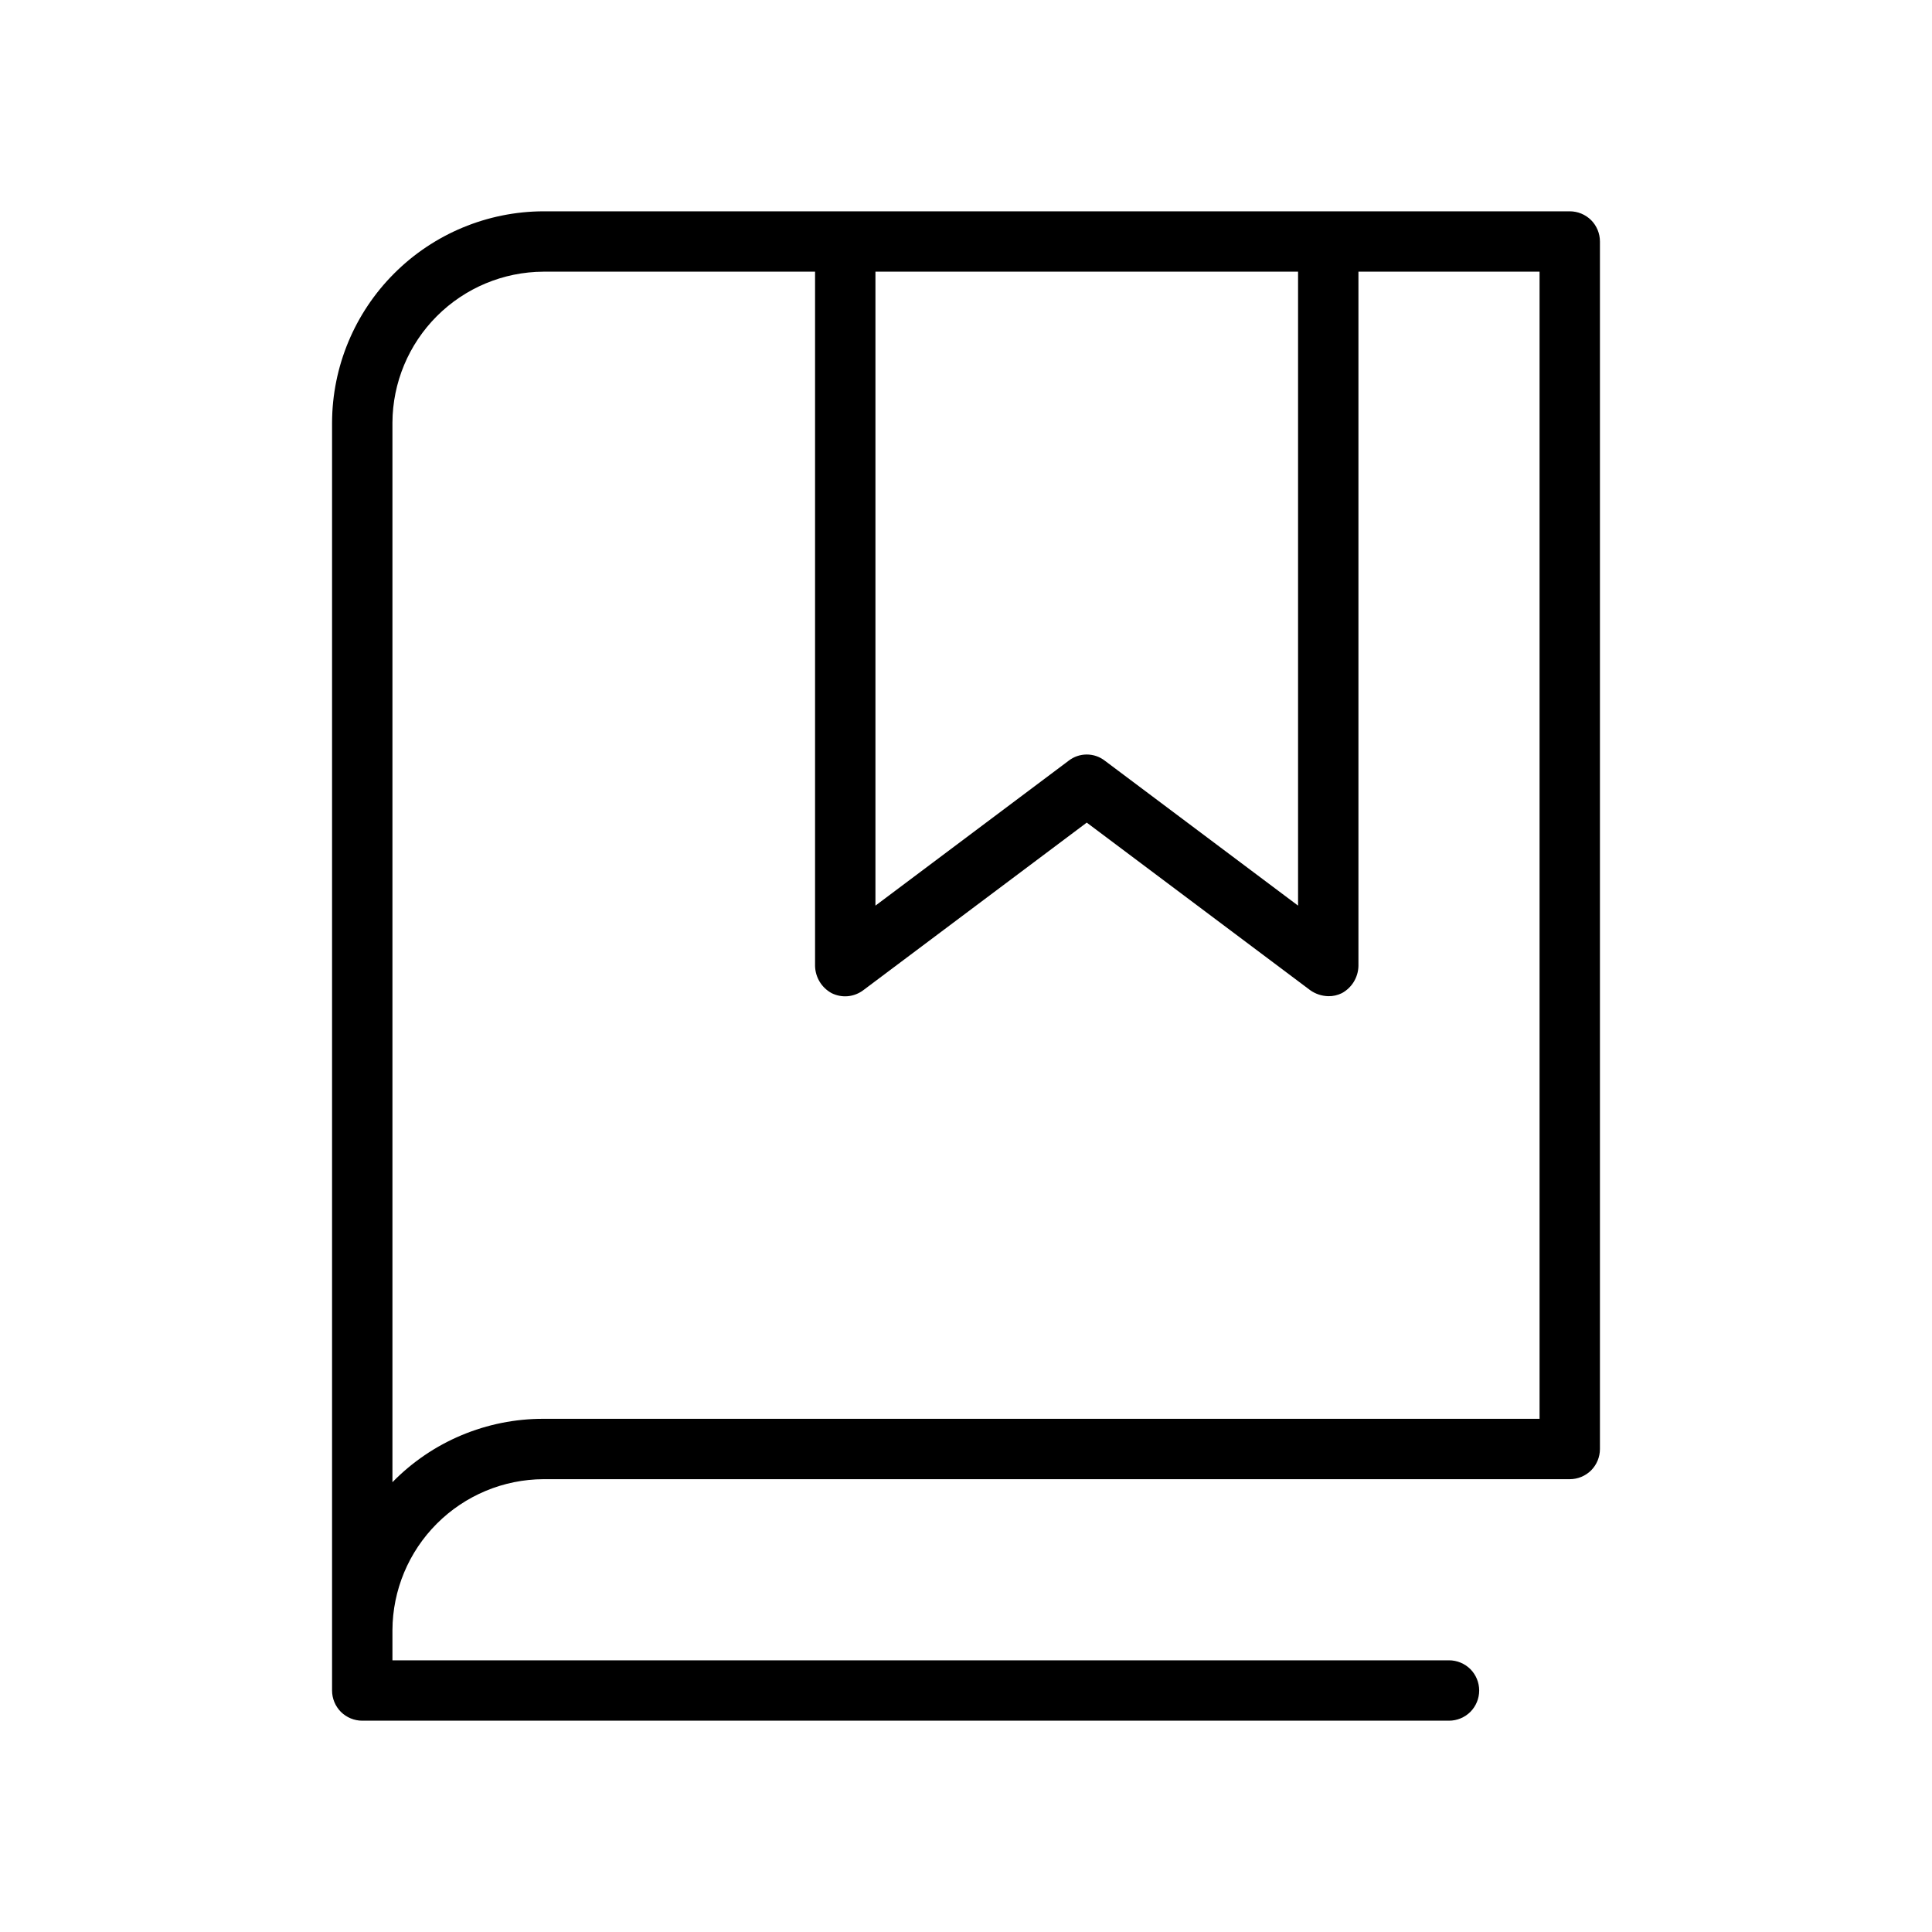
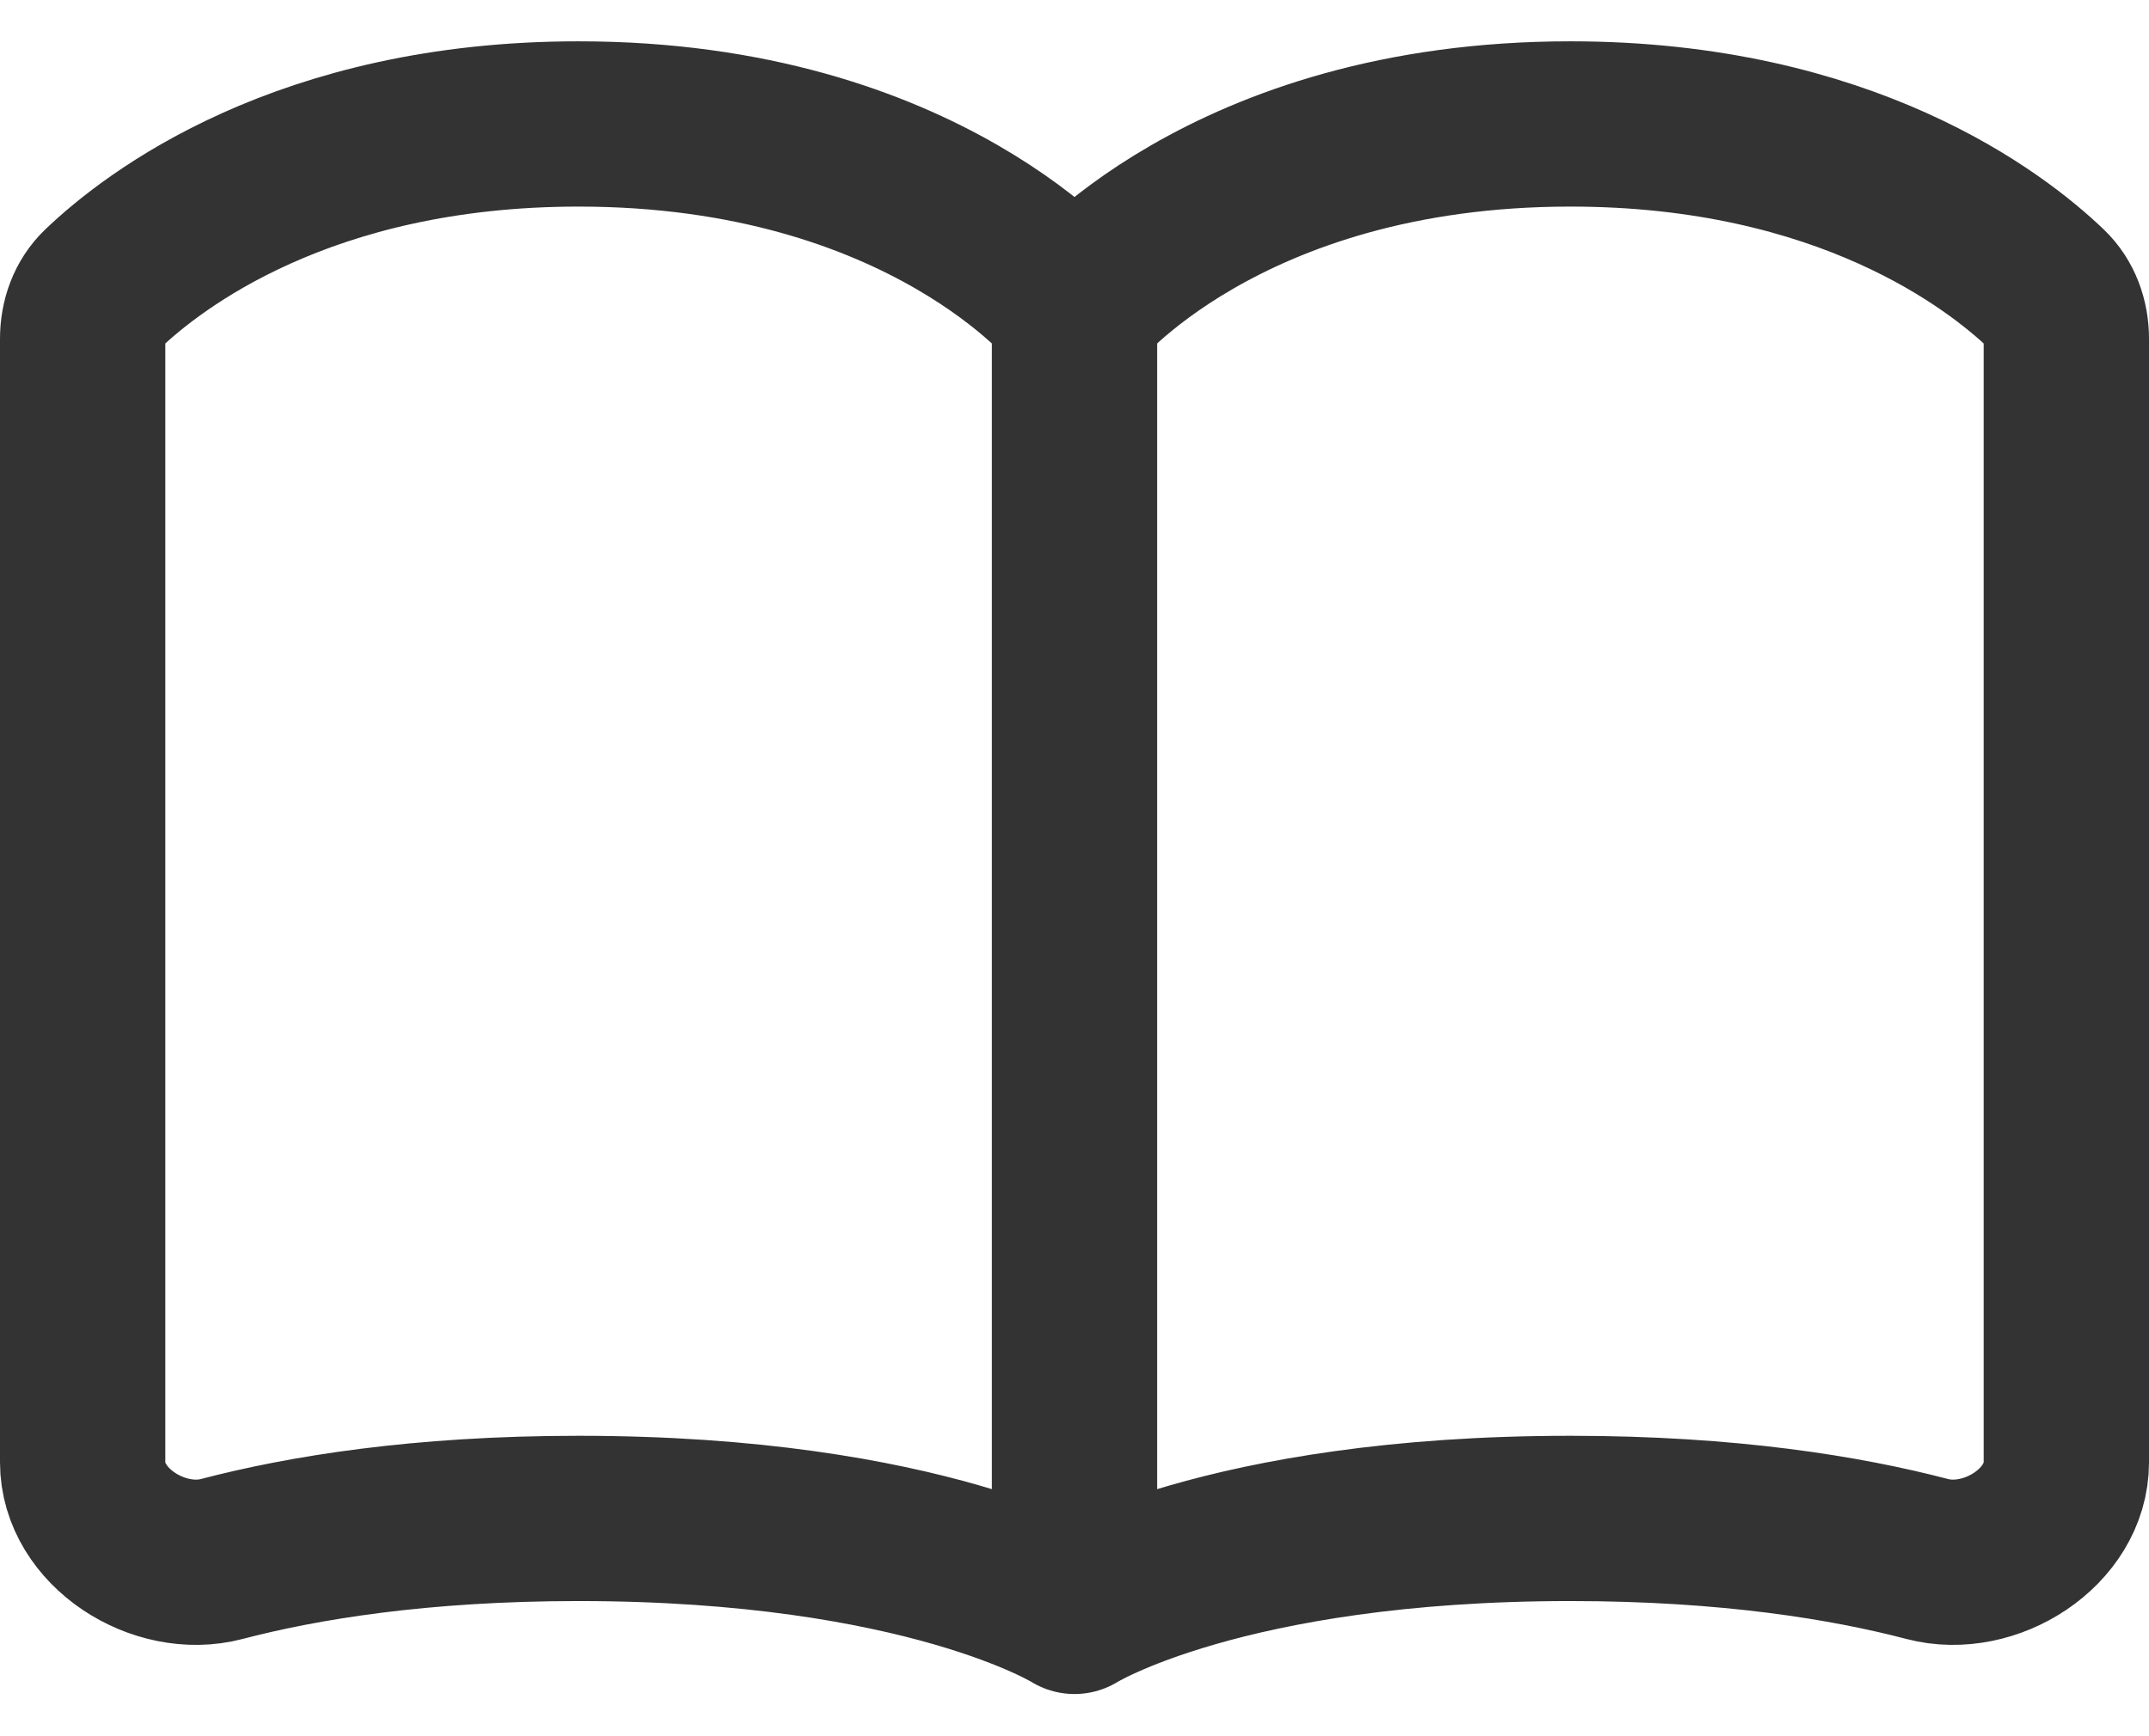
- <svg xmlns="http://www.w3.org/2000/svg" width="32" height="32" viewBox="0 0 32 32" fill="current" stroke="current">
-   <path d="M26 3.5H9C8.073 3.503 7.184 3.873 6.529 4.529C5.873 5.184 5.503 6.073 5.5 7V28C5.5 28.133 5.553 28.26 5.646 28.354C5.74 28.447 5.867 28.5 6 28.5H24C24.133 28.5 24.26 28.447 24.354 28.354C24.447 28.26 24.5 28.133 24.5 28C24.5 27.867 24.447 27.74 24.354 27.646C24.26 27.553 24.133 27.5 24 27.5H6.5V27C6.503 26.338 6.768 25.704 7.236 25.236C7.704 24.768 8.338 24.503 9 24.5H26C26.133 24.5 26.26 24.447 26.354 24.354C26.447 24.26 26.5 24.133 26.5 24V4C26.5 3.867 26.447 3.74 26.354 3.646C26.26 3.553 26.133 3.5 26 3.5ZM14.5 4.5H21.5V15L18.3 12.6C18.214 12.533 18.109 12.497 18 12.497C17.891 12.497 17.786 12.533 17.7 12.6L14.5 15V4.5ZM25.5 23.5H9C8.534 23.499 8.073 23.592 7.644 23.772C7.214 23.952 6.825 24.217 6.5 24.55V7C6.503 6.338 6.768 5.704 7.236 5.236C7.704 4.768 8.338 4.503 9 4.5H13.5V16C13.502 16.093 13.529 16.183 13.577 16.262C13.625 16.341 13.694 16.406 13.775 16.45C13.858 16.491 13.952 16.509 14.045 16.5C14.137 16.491 14.226 16.456 14.3 16.4L18 13.625L21.7 16.4C21.788 16.463 21.892 16.497 22 16.5C22.078 16.502 22.155 16.484 22.225 16.45C22.306 16.406 22.375 16.341 22.423 16.262C22.471 16.183 22.498 16.093 22.5 16V4.5H25.5V23.5Z" />
+ <svg xmlns="http://www.w3.org/2000/svg" width="26" height="21" viewBox="0 0 26 21" fill="none">
+   <path d="M13 3.75C13 3.75 11.2 1.5 7 1.5C3.676 1.5 1.856 2.909 1.241 3.497C1.076 3.654 1 3.874 1 4.101V17.696C1 18.481 1.923 19.066 2.683 18.866C3.657 18.611 5.077 18.375 7 18.375C11.2 18.375 13 19.5 13 19.5M13 3.75V19.5M13 3.75C13 3.75 14.8 1.5 19 1.5C22.324 1.5 24.144 2.909 24.759 3.497C24.924 3.654 25 3.874 25 4.101V17.696C25 18.481 24.077 19.066 23.317 18.866C22.343 18.611 20.923 18.375 19 18.375C14.8 18.375 13 19.5 13 19.5" stroke="#333333" stroke-width="2" stroke-linecap="round" stroke-linejoin="round" />
</svg>
